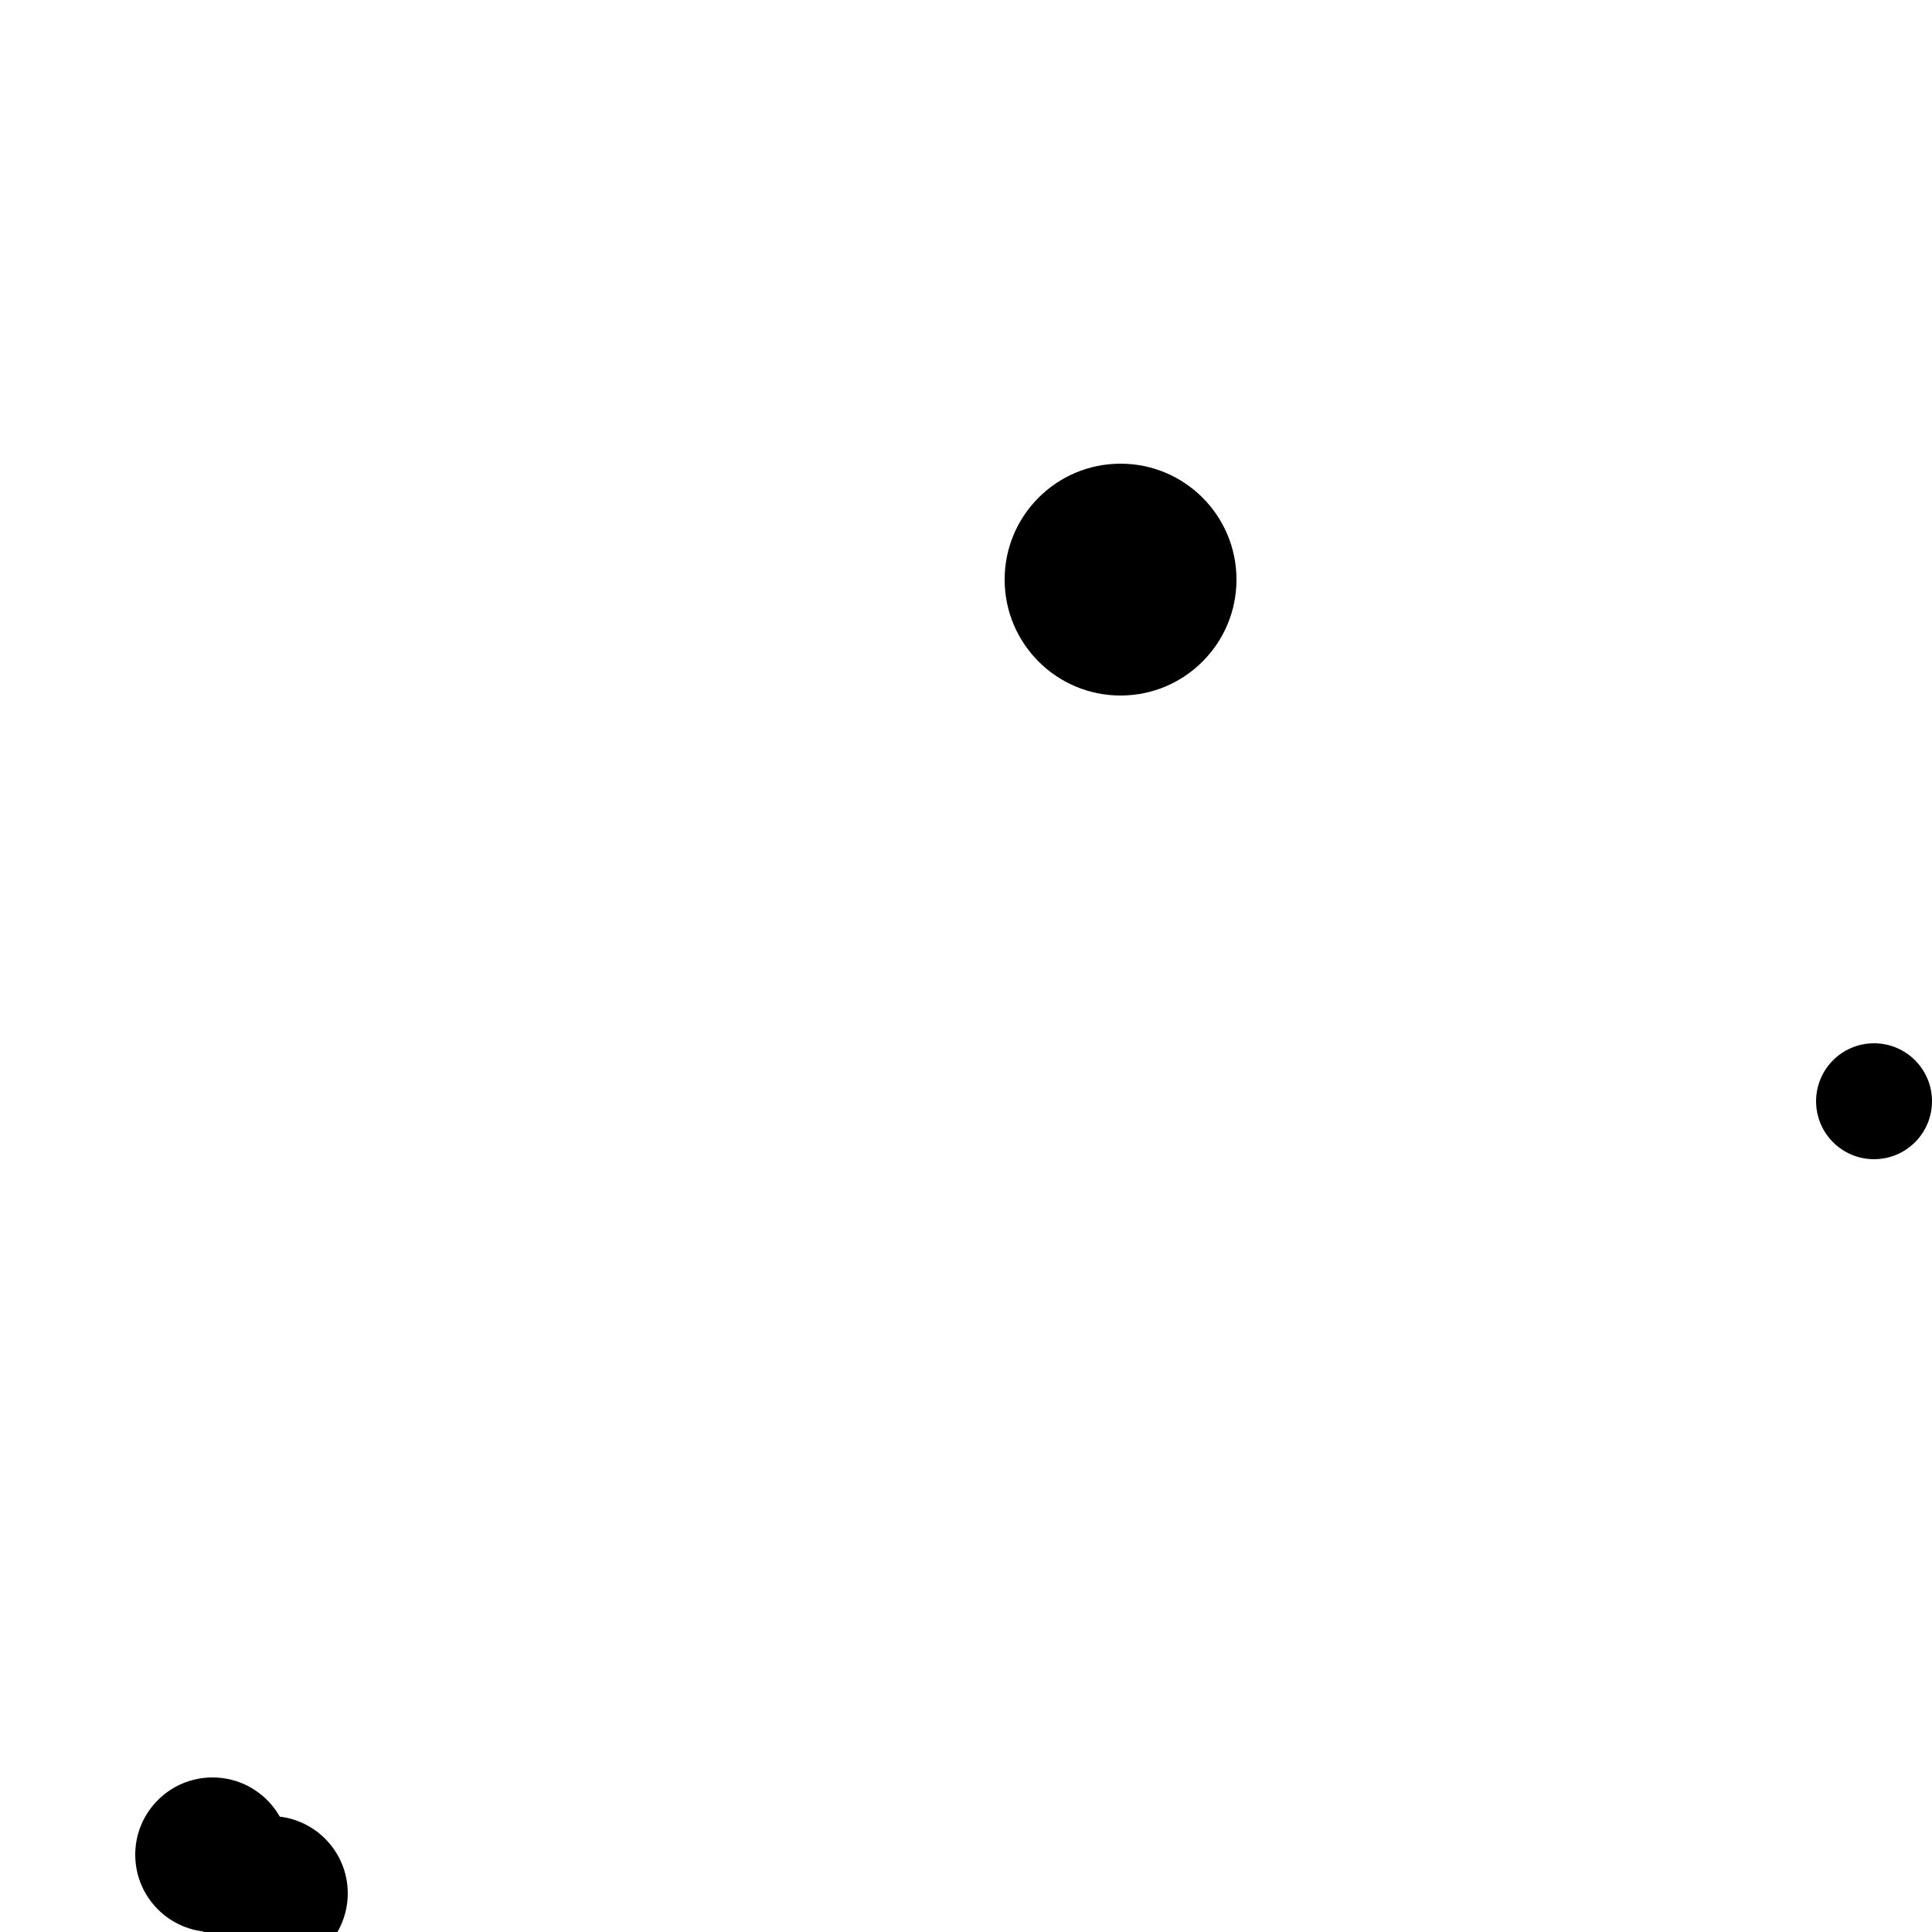
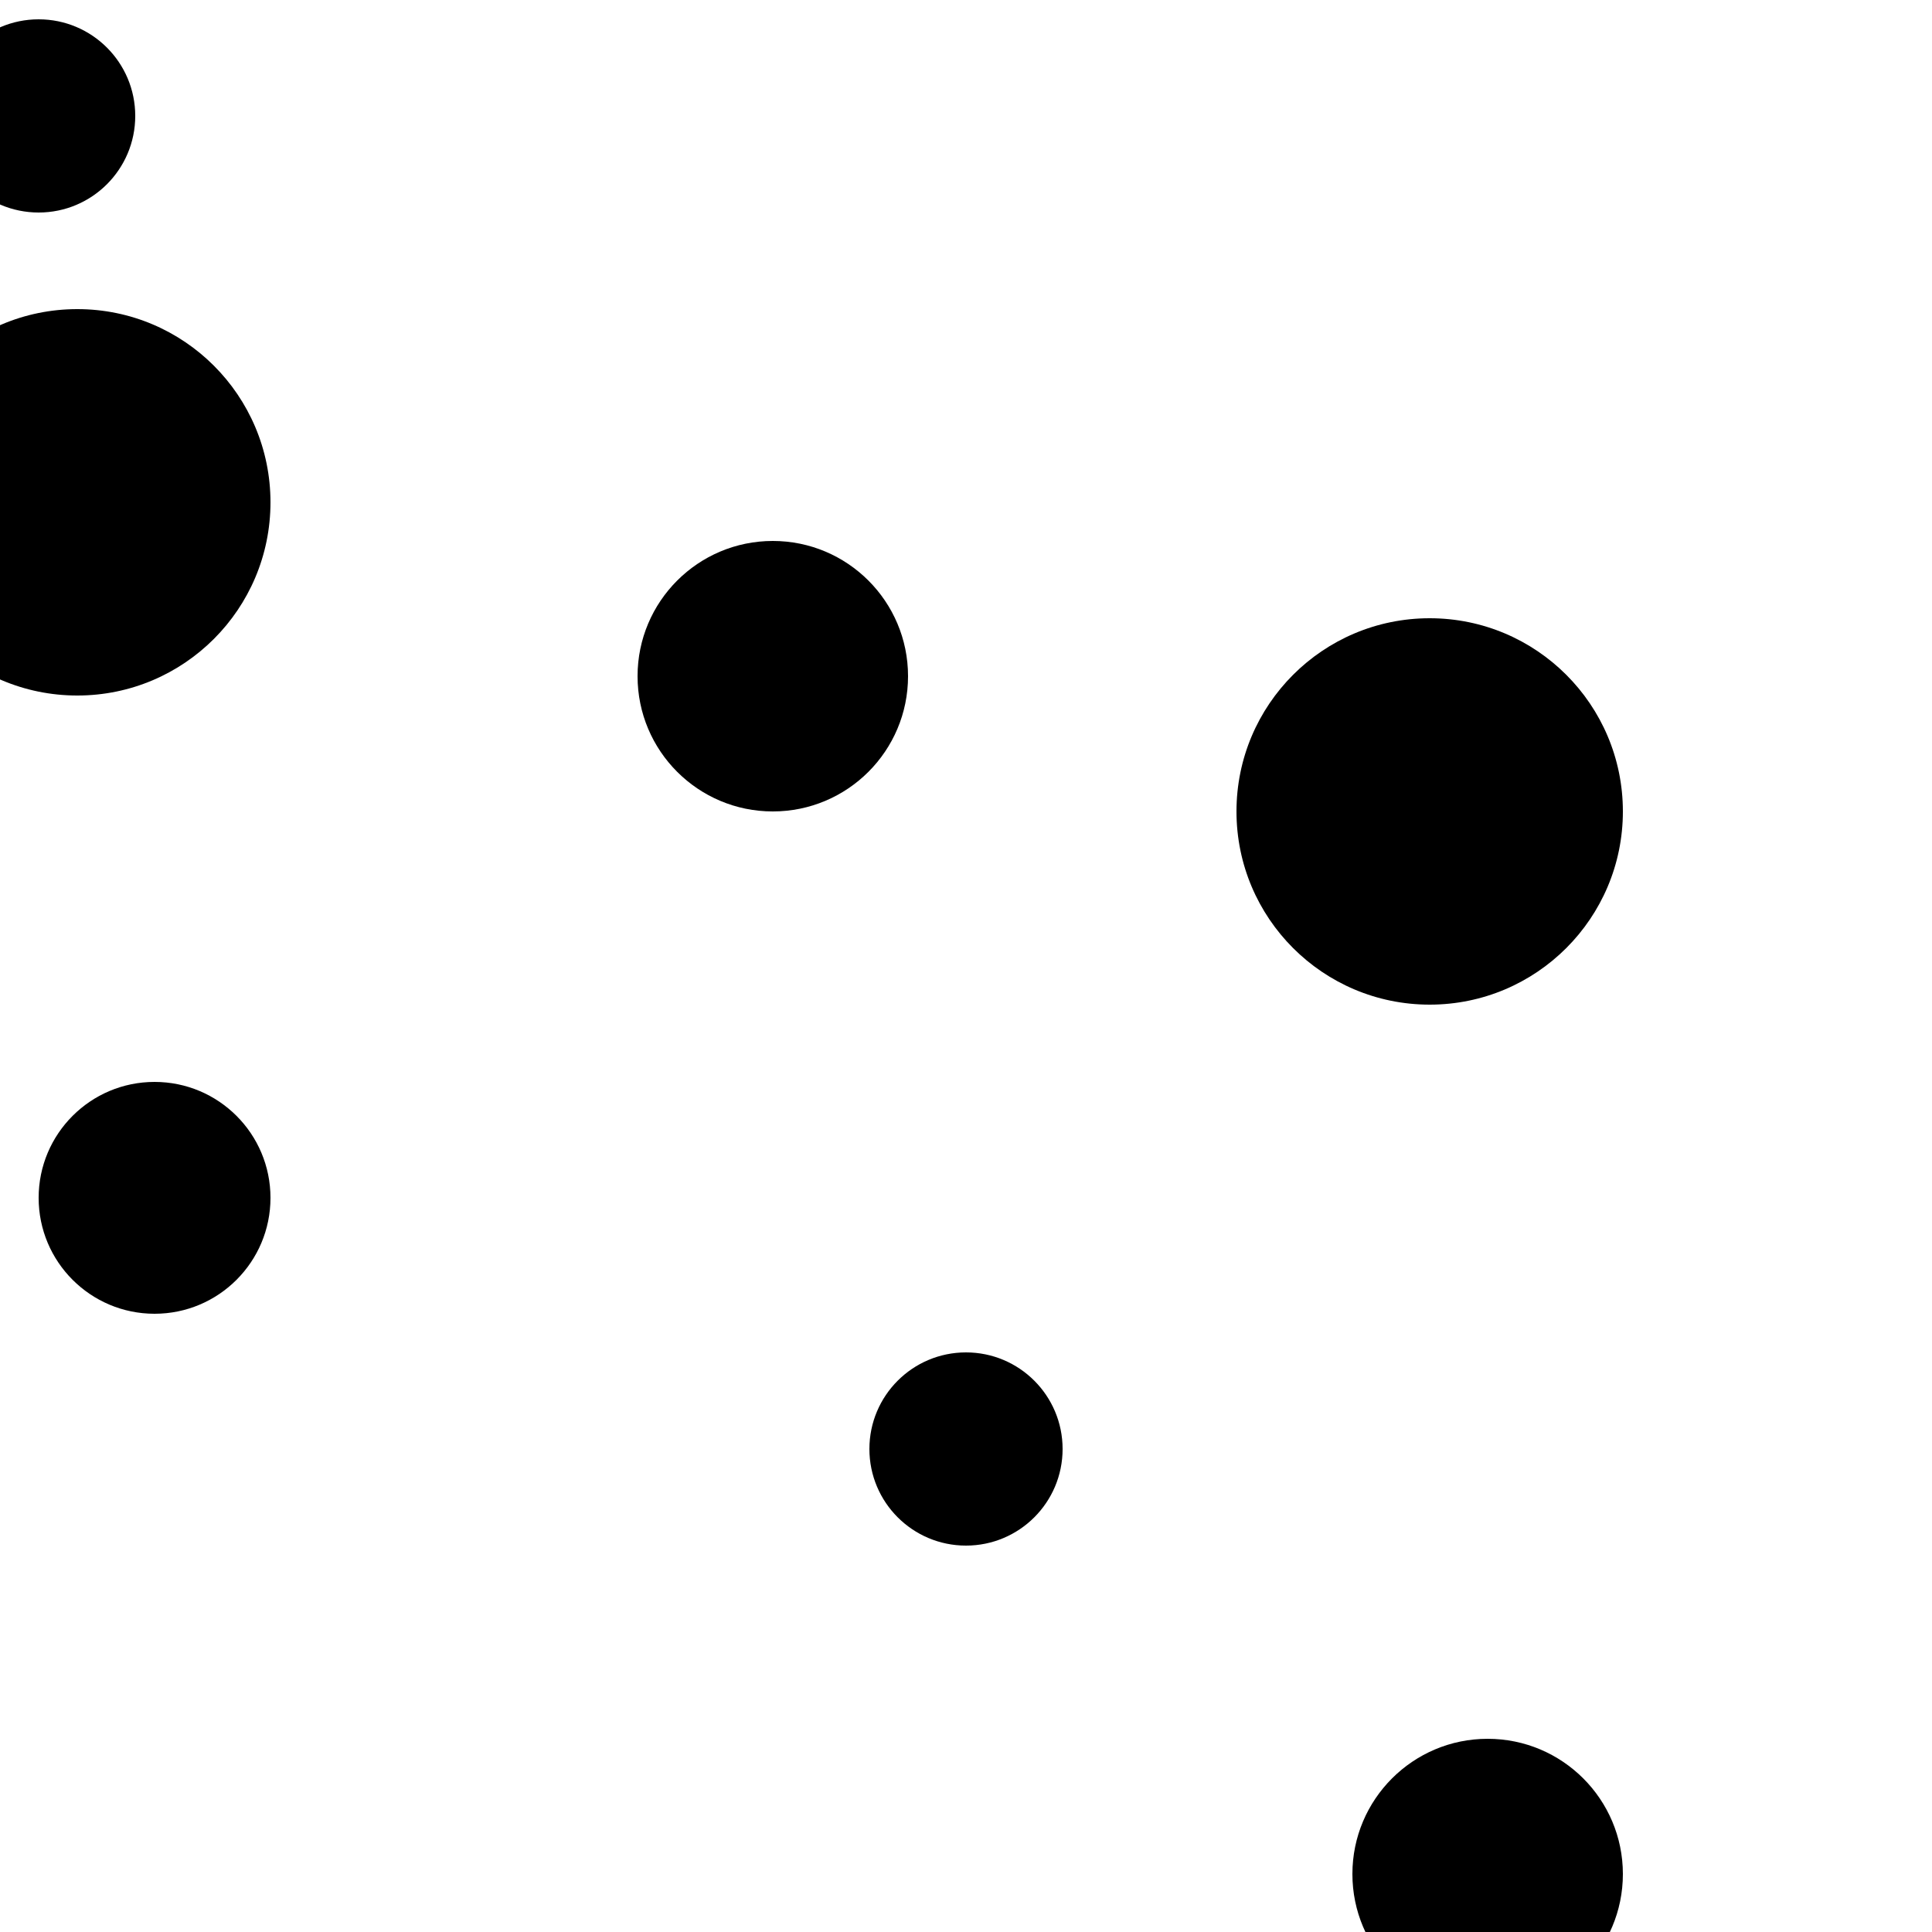
<svg xmlns="http://www.w3.org/2000/svg" width="100" height="100">
-   <circle cx="58" cy="30" r="6" fill="black" />
-   <circle cx="97" cy="57" r="3" fill="black" />
-   <circle cx="11" cy="96" r="4" fill="black" />
-   <circle cx="14" cy="98" r="4" fill="black" />
+   <circle cx="74" cy="42" r="10" fill="black" />
+   <circle cx="2" cy="6" r="5" fill="black" />
+   <circle cx="50" cy="75" r="5" fill="black" />
+   <circle cx="40" cy="35" r="7" fill="black" />
+   <circle cx="8" cy="62" r="6" fill="black" />
+   <circle cx="77" cy="97" r="7" fill="black" />
+   <circle cx="4" cy="26" r="10" fill="black" />
</svg>
